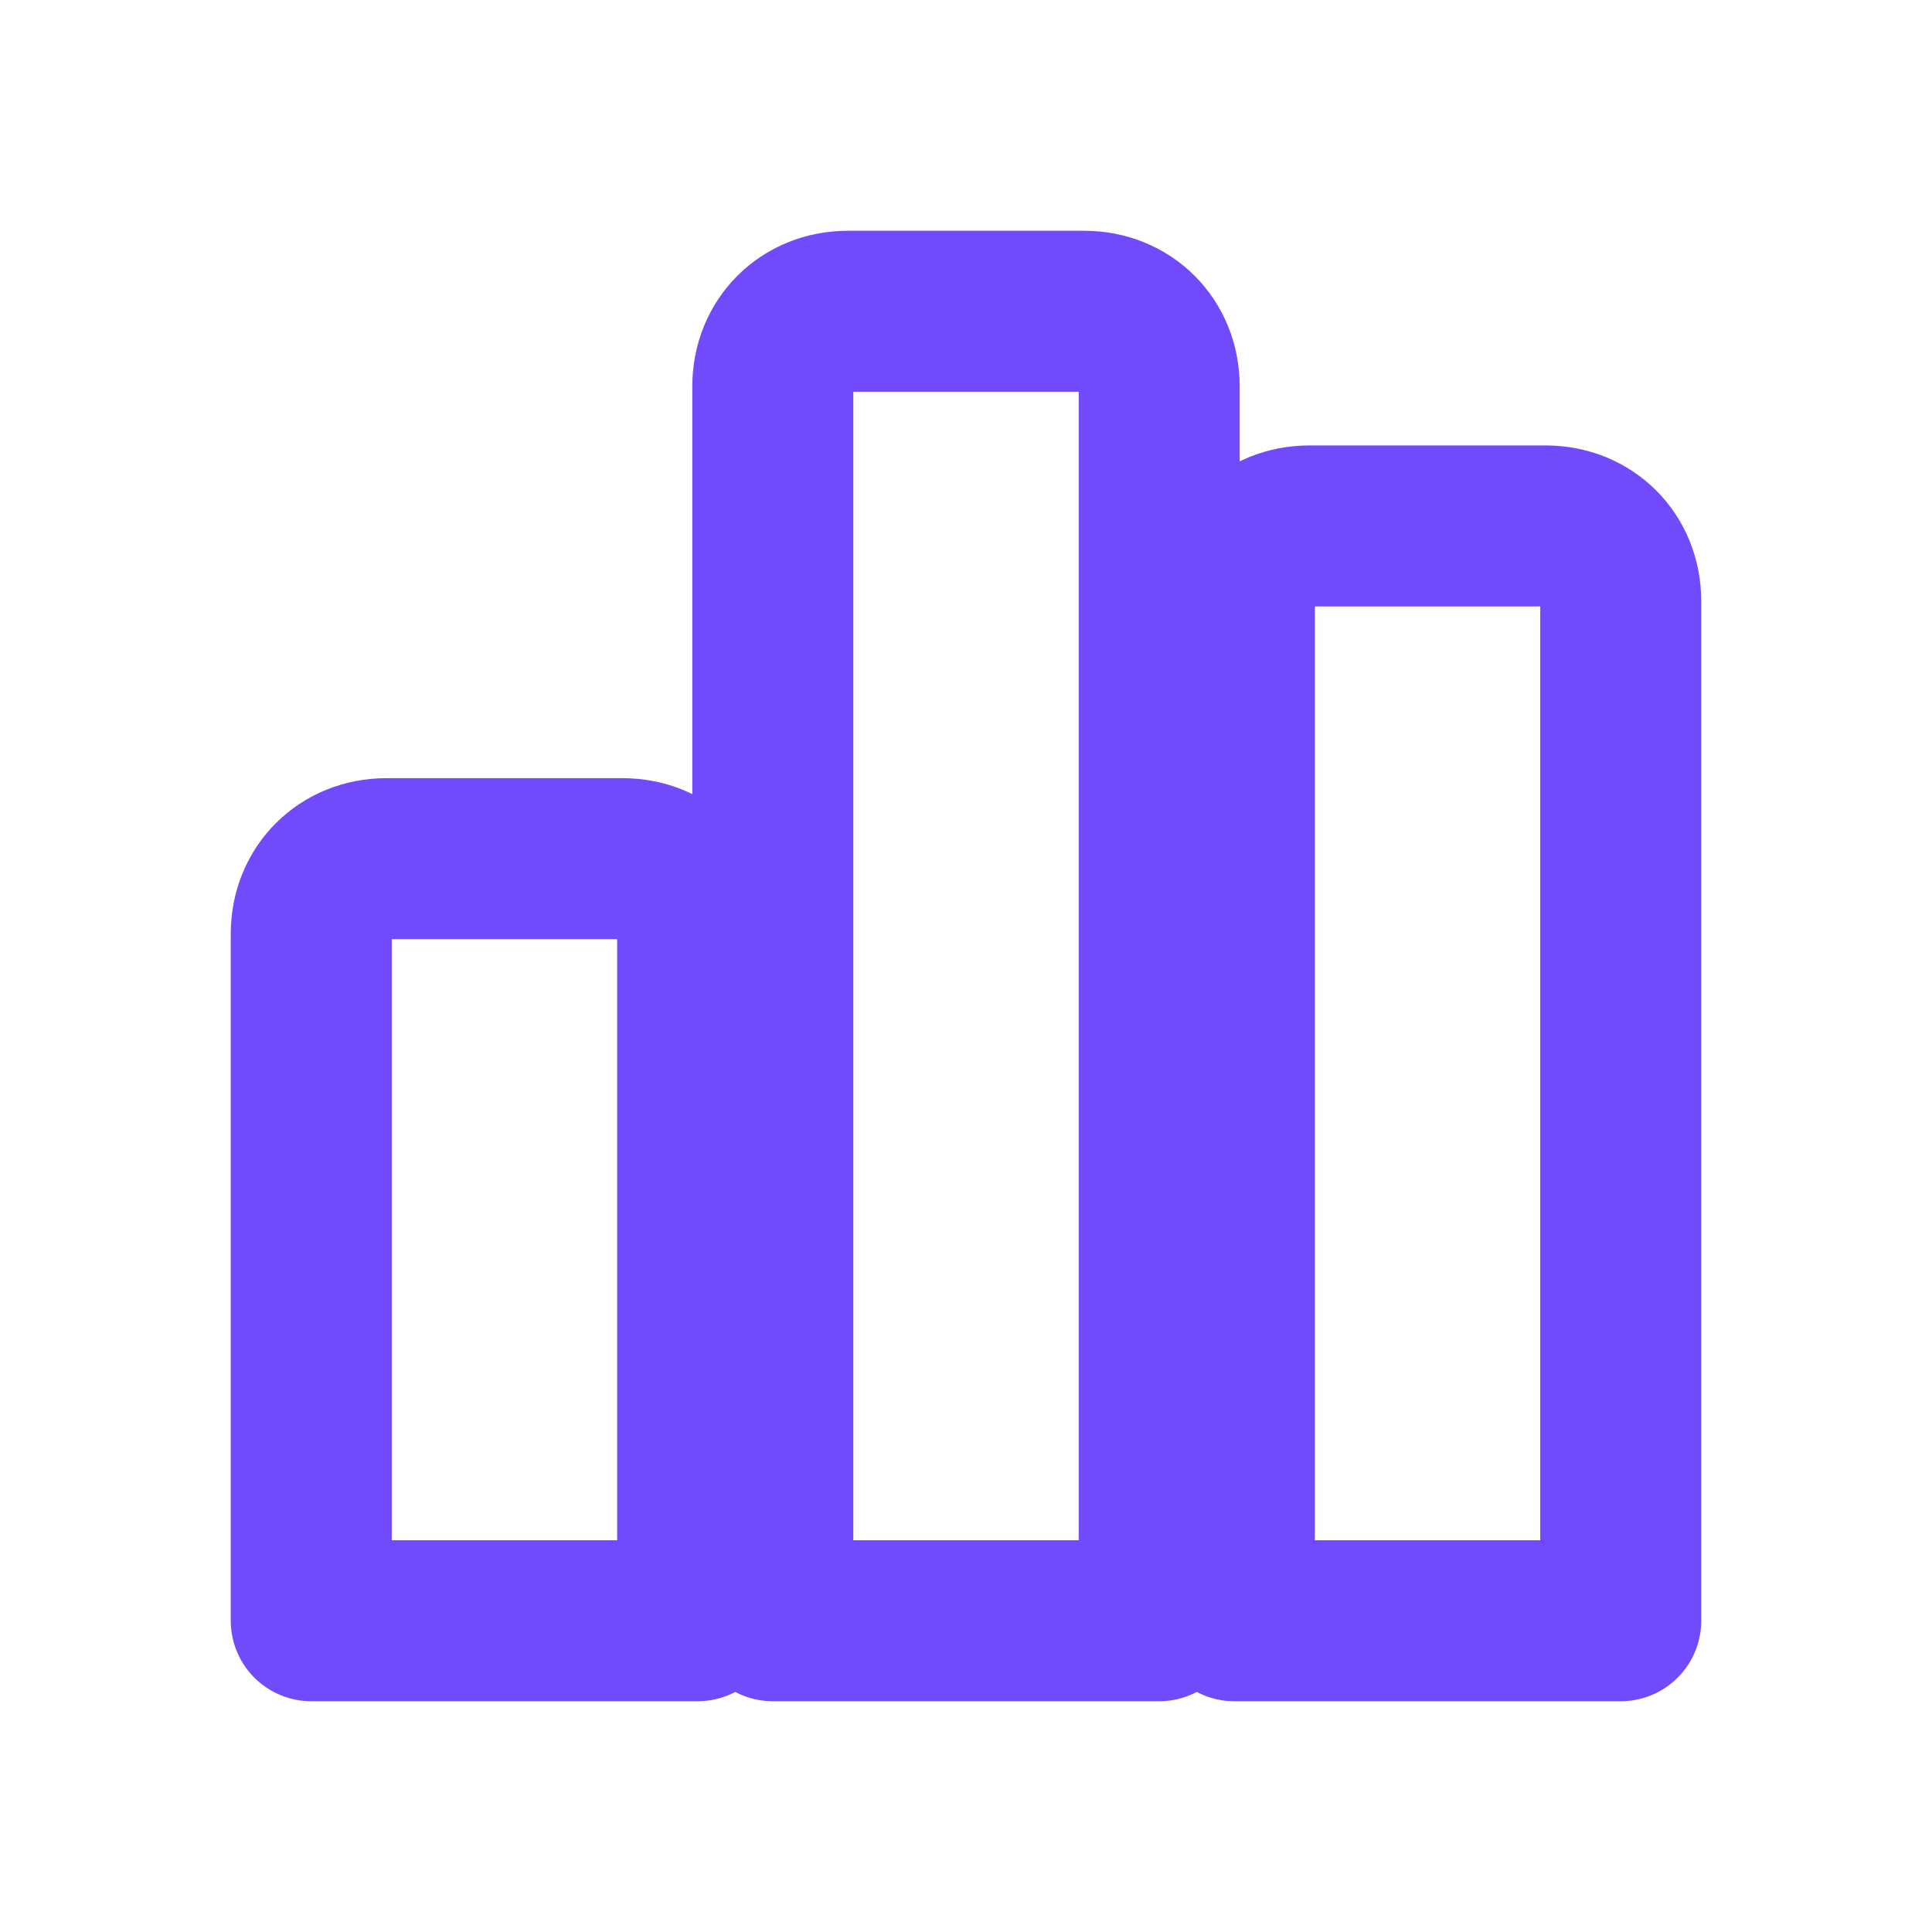
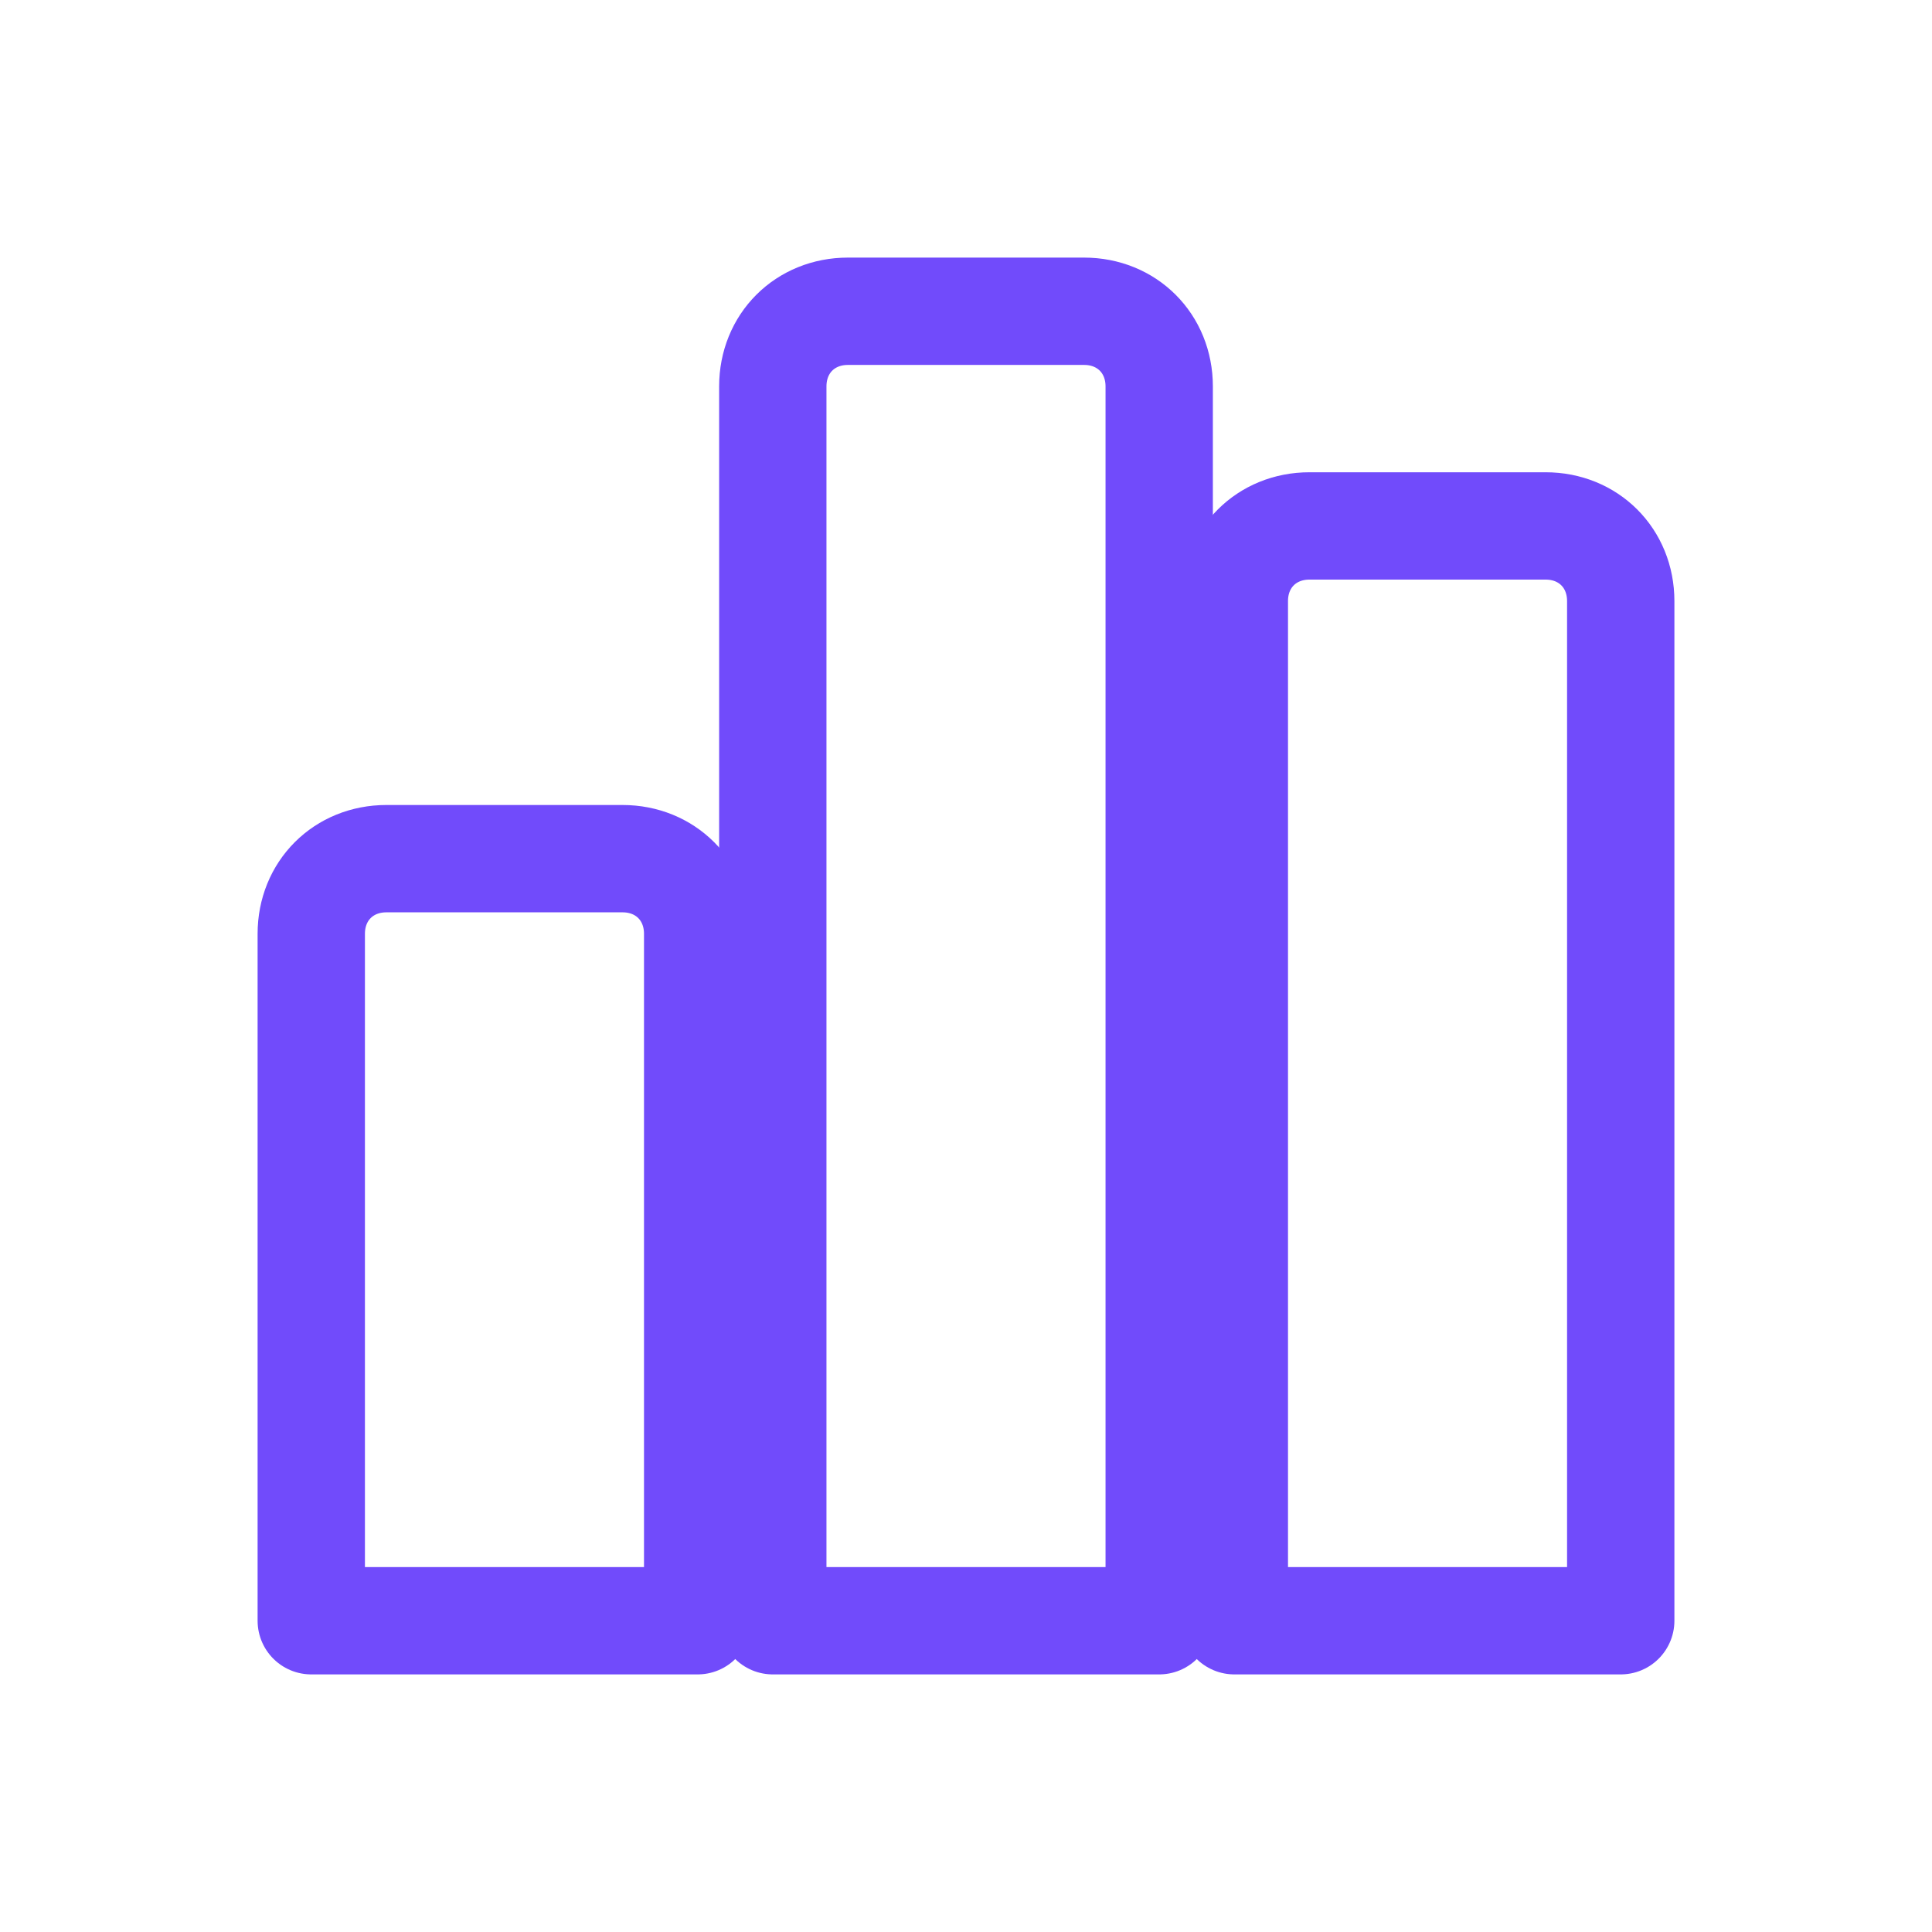
<svg xmlns="http://www.w3.org/2000/svg" id="Layer_1" version="1.1" viewBox="0 0 18 18">
  <defs>
    <style>
      .st0 {
        fill: none;
        stroke: #714bfb;
        stroke-linecap: round;
        stroke-linejoin: round;
-         stroke-width: 1.5px;
+         stroke-width: 1px;
      }
    </style>
  </defs>
  <path class="st0" d="M2.9,8.7c0-.4.3-.7.7-.7h2.2c.4,0,.7.3.7.7v6.4h-3.6v-6.4Z" />
  <path class="st0" d="M7.2,3.6c0-.4.3-.7.7-.7h2.2c.4,0,.7.3.7.7v11.5h-3.6s0-11.5,0-11.5Z" />
  <path class="st0" d="M11.5,5.6c0-.4.3-.7.7-.7h2.2c.4,0,.7.3.7.7v9.5h-3.6V5.6Z" />
</svg>
